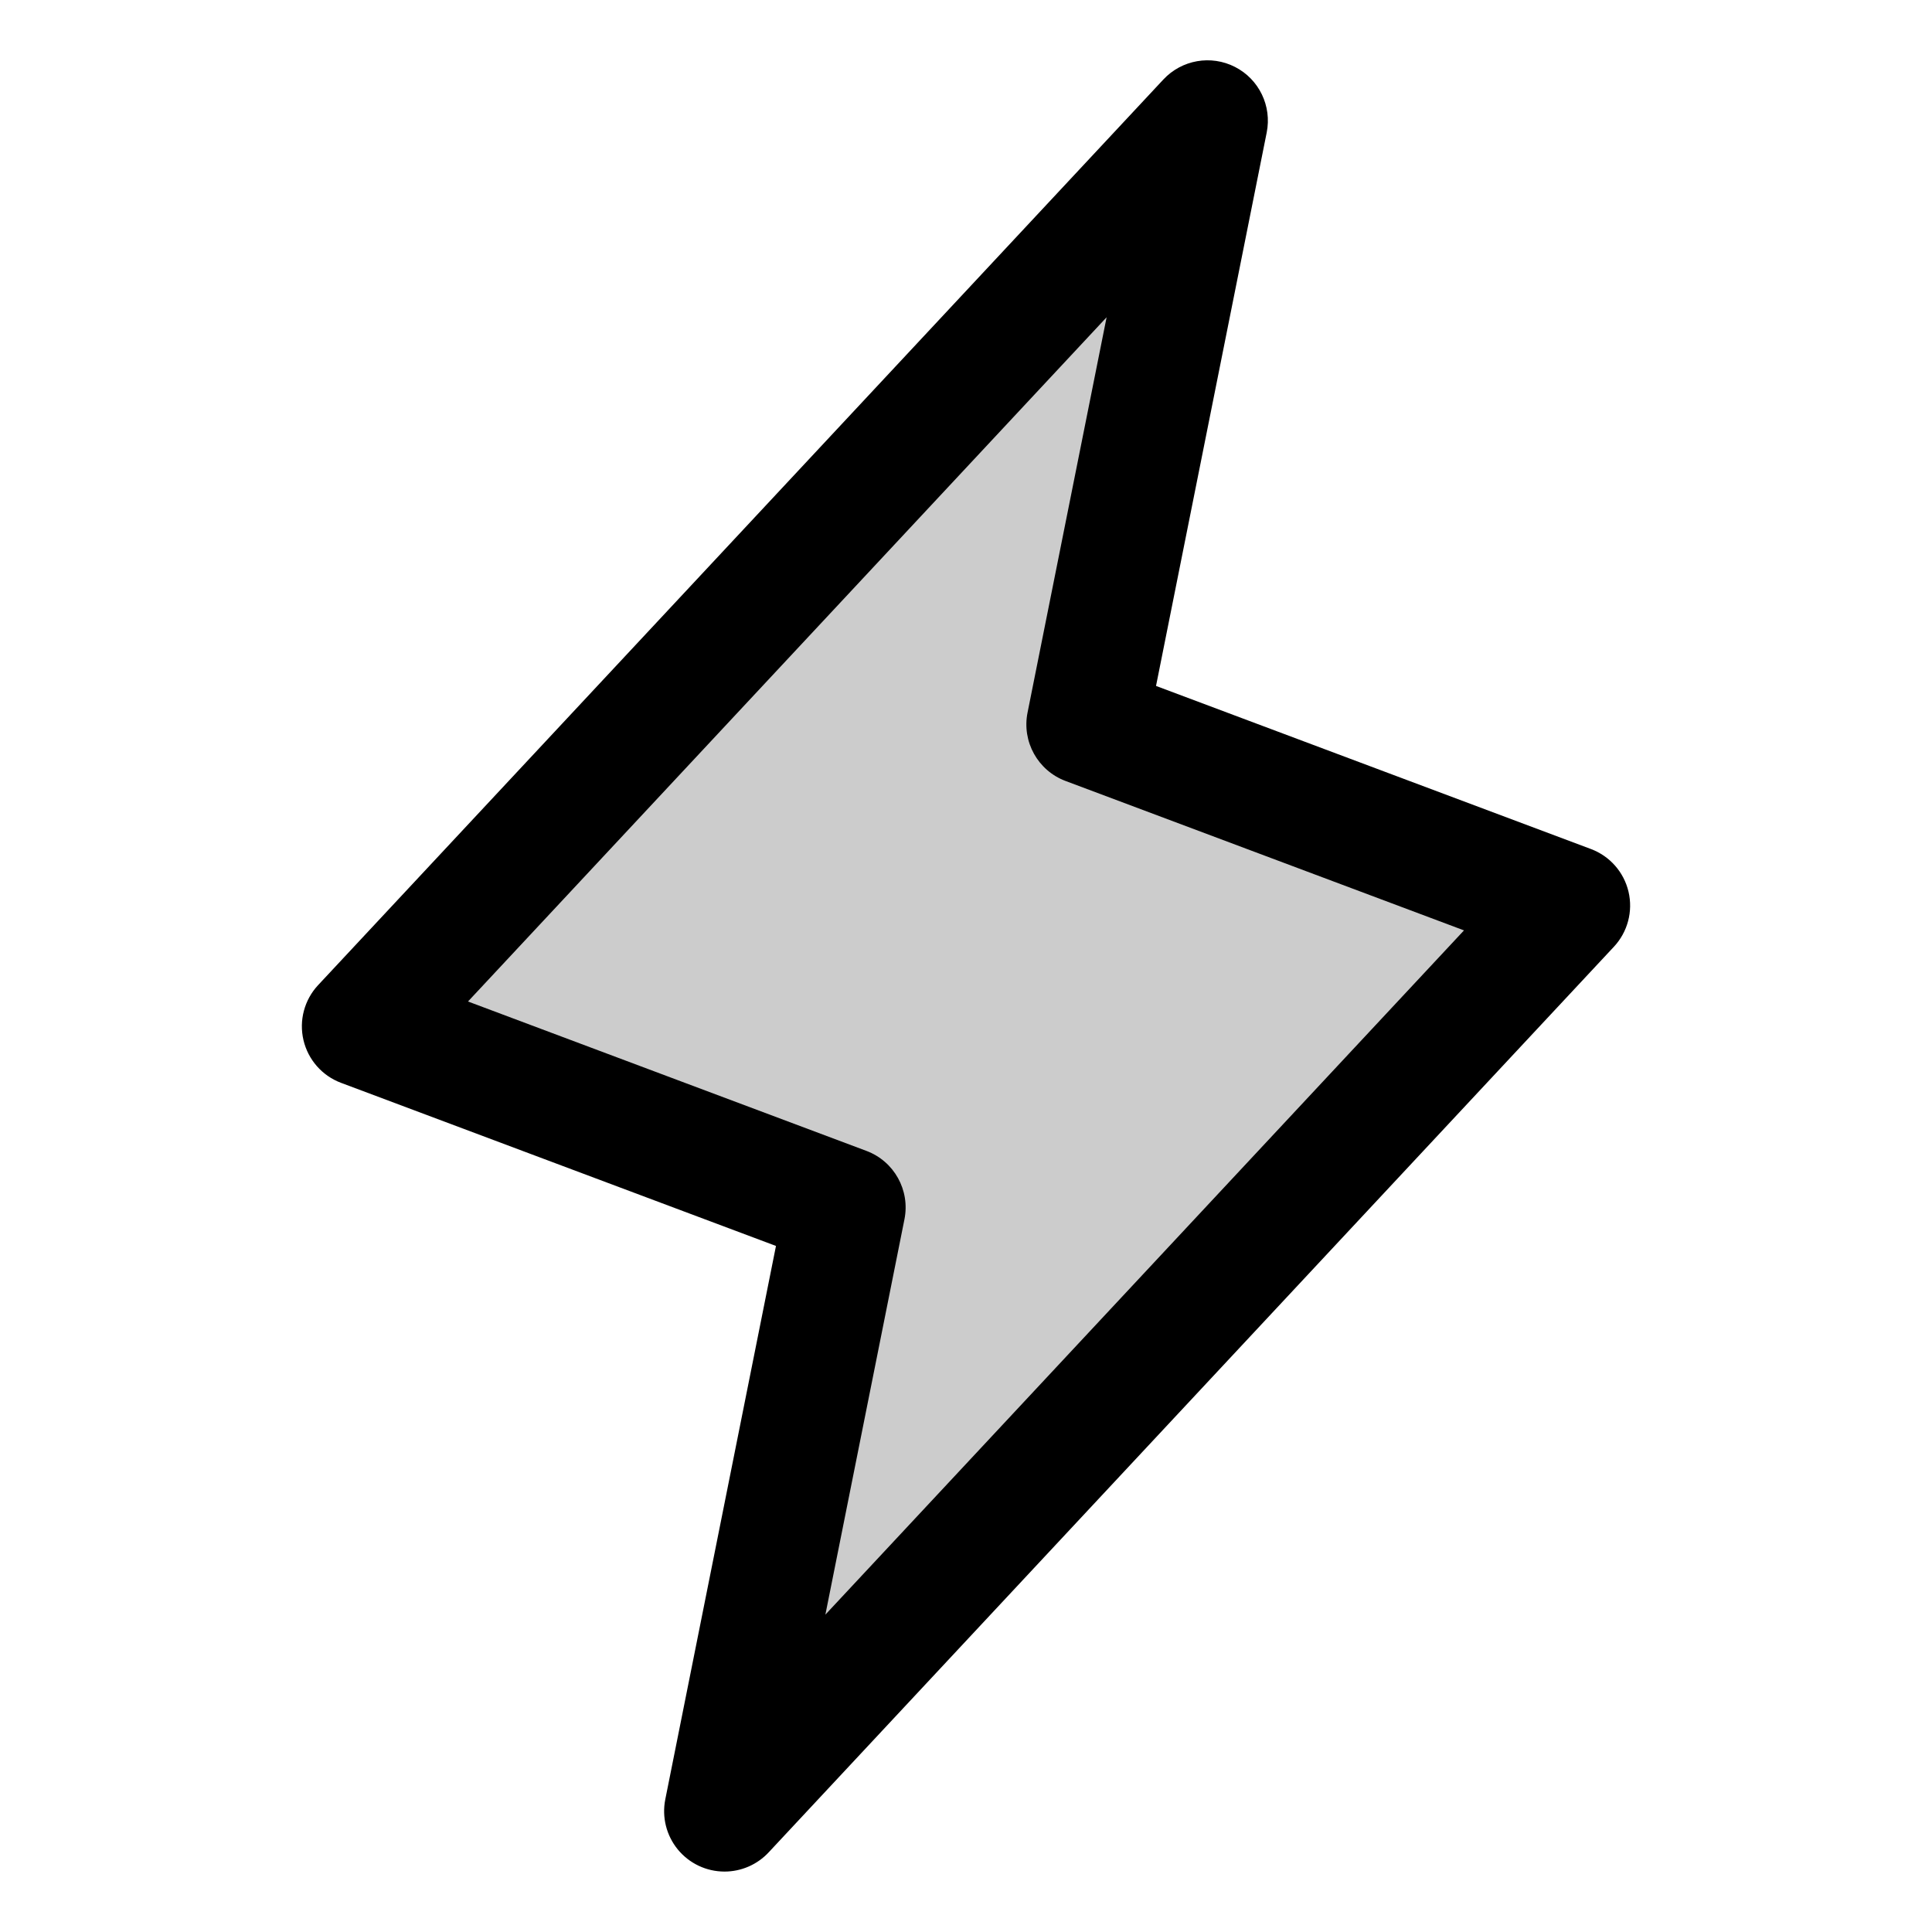
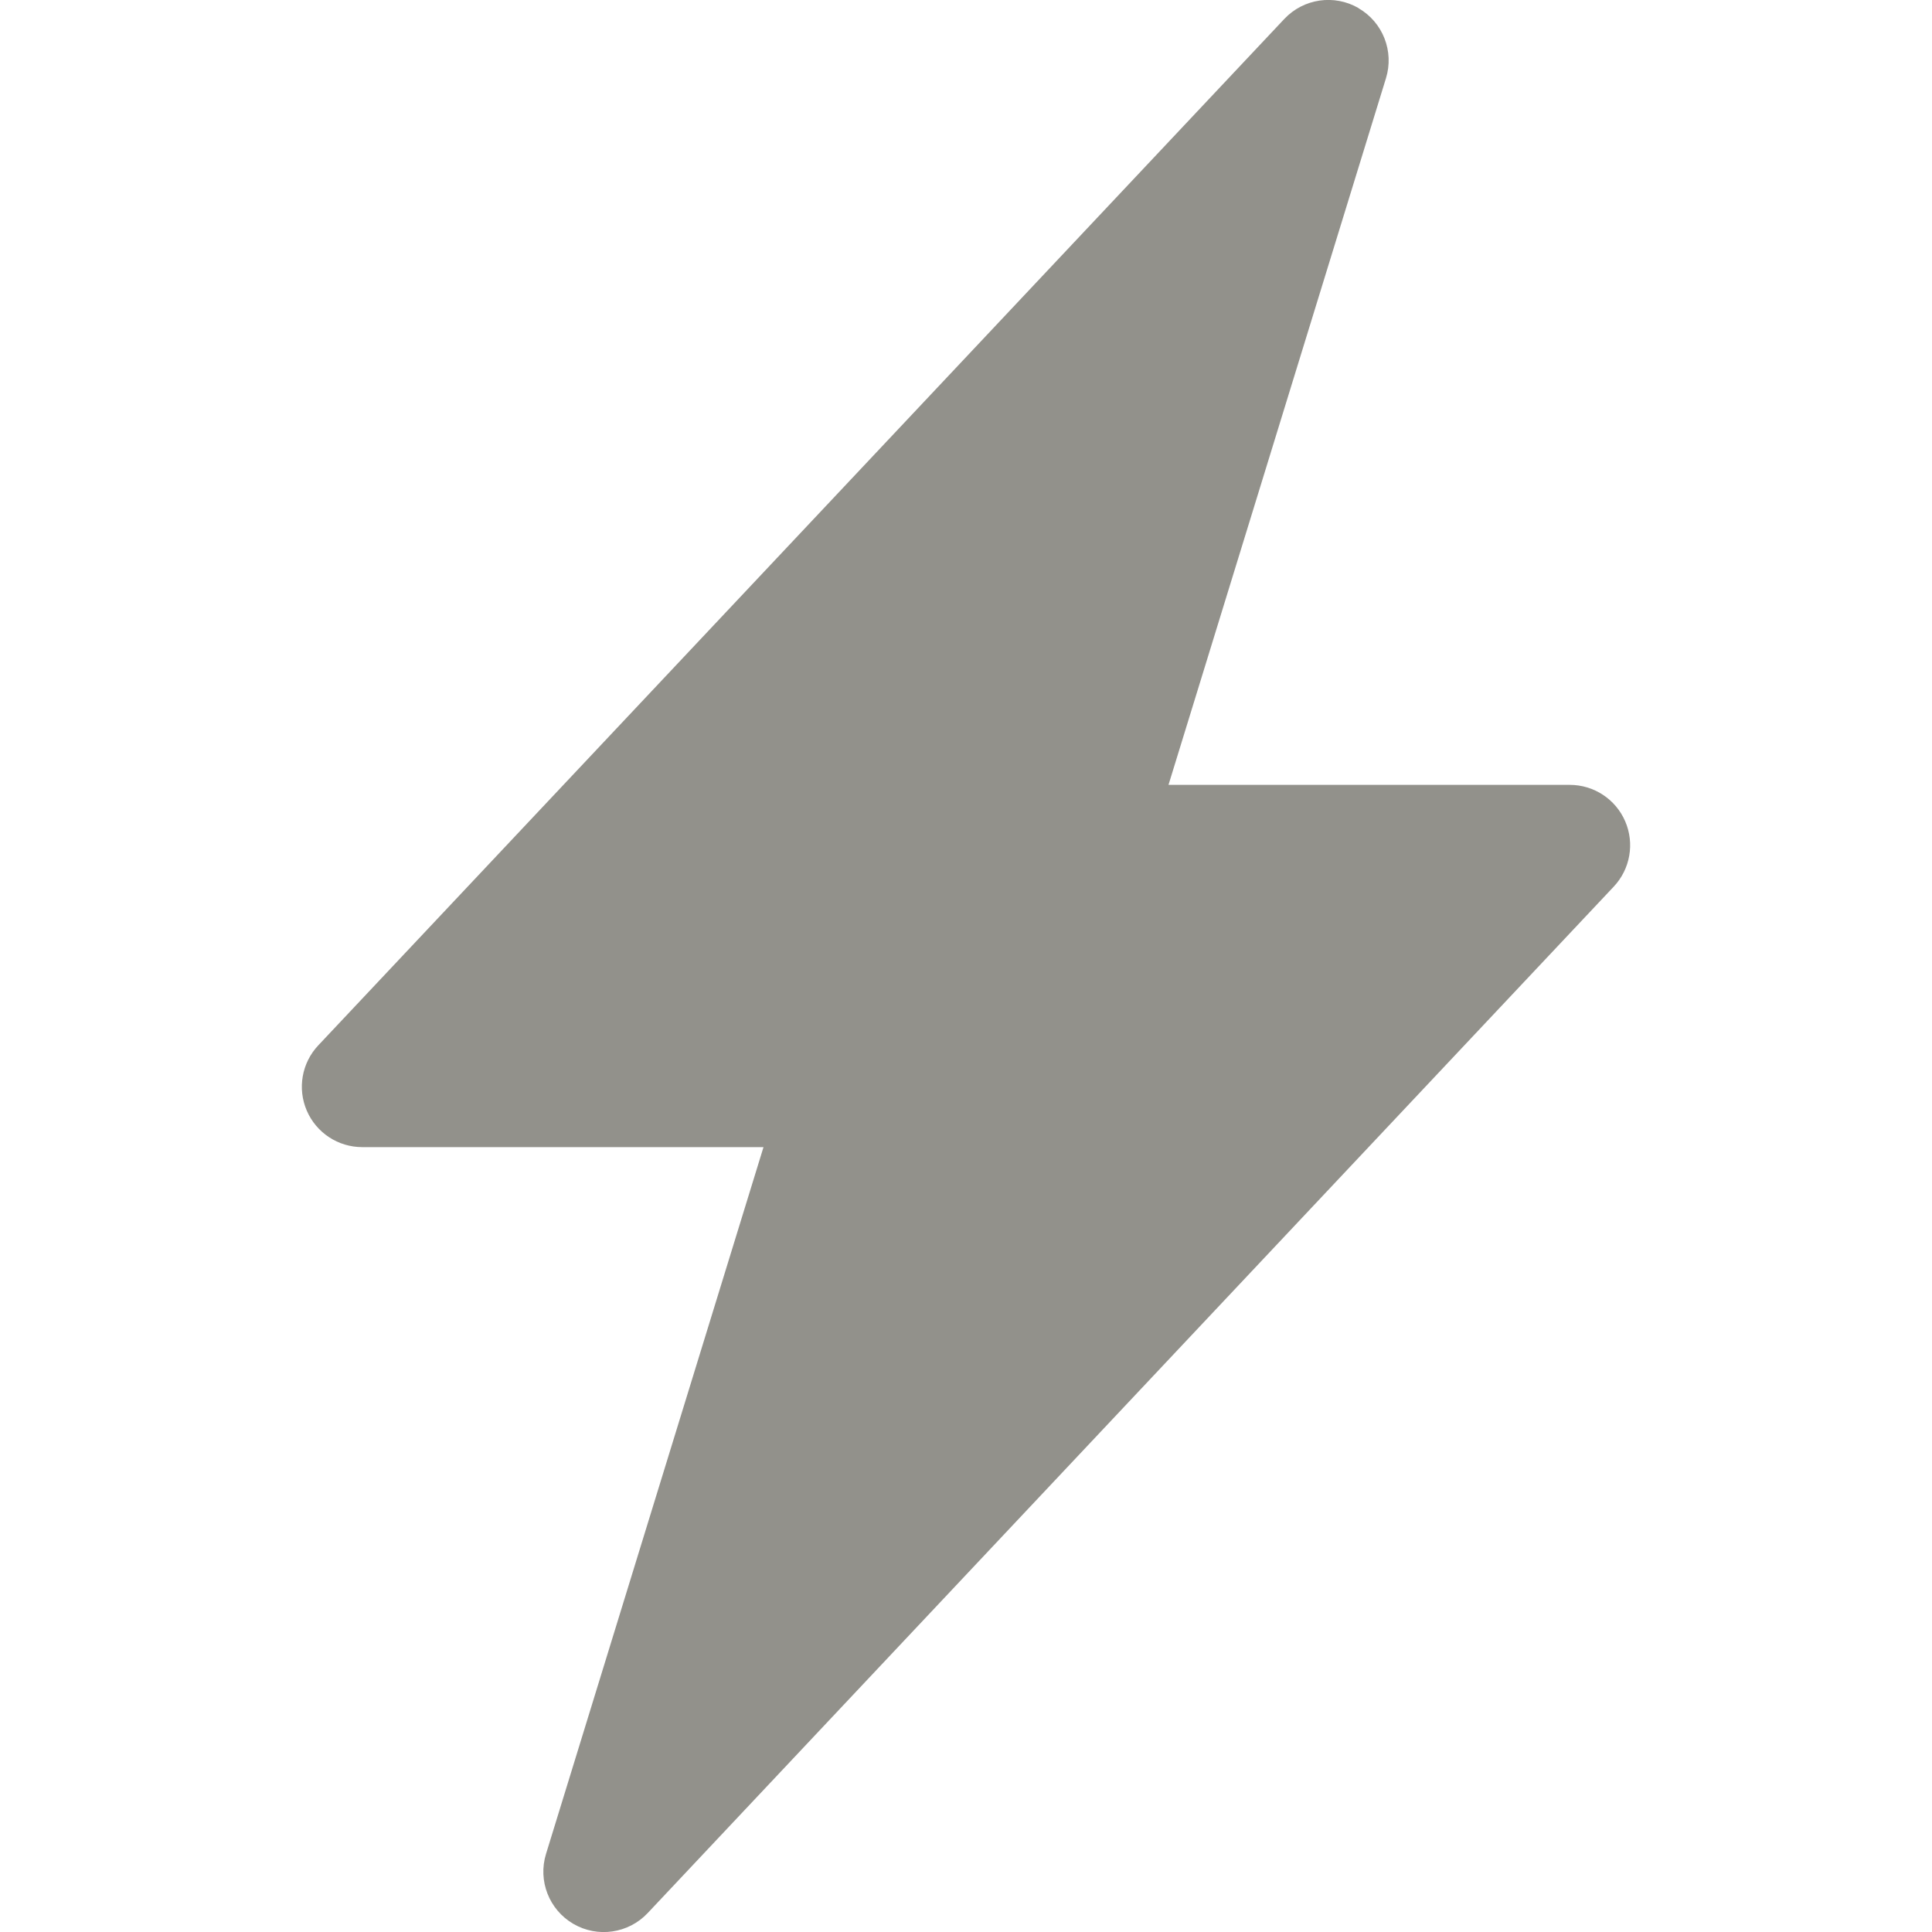
- <svg xmlns="http://www.w3.org/2000/svg" fill="#000000" width="800px" height="800px" viewBox="0 0 256 256" id="Flat">
-   <g opacity="0.2">
-     <polygon points="96 239.992 112 159.992 48 135.992 160 15.992 144 95.992 208 119.992 96 239.992" />
-   </g>
-   <path d="M95.997,247.993a8.001,8.001,0,0,1-7.842-9.569l14.666-73.329L45.191,143.483a8,8,0,0,1-3.04-12.949l112-120A8,8,0,0,1,167.845,17.561l-14.666,73.329,57.63,21.611a8,8,0,0,1,3.04,12.949l-112,120A7.998,7.998,0,0,1,95.997,247.993ZM62.013,132.703l52.796,19.798a8.001,8.001,0,0,1,5.036,9.06l-10.477,52.384,84.619-90.664-52.796-19.798a8.001,8.001,0,0,1-5.036-9.06l10.477-52.384Z" />
+ <svg xmlns="http://www.w3.org/2000/svg" style="color: rgb(146, 145, 139);" width="16" height="16" fill="currentColor" class="bi bi-lightning-charge-fill" viewBox="0 0 16 16">
+   <path d="M11.251.068a.5.5 0 0 1 .227.58L9.677 6.5H13a.5.5 0 0 1 .364.843l-8 8.5a.5.5 0 0 1-.842-.49L6.323 9.5H3a.5.5 0 0 1-.364-.843l8-8.5a.5.5 0 0 1 .615-.09z" fill="#92918b" />
</svg>
